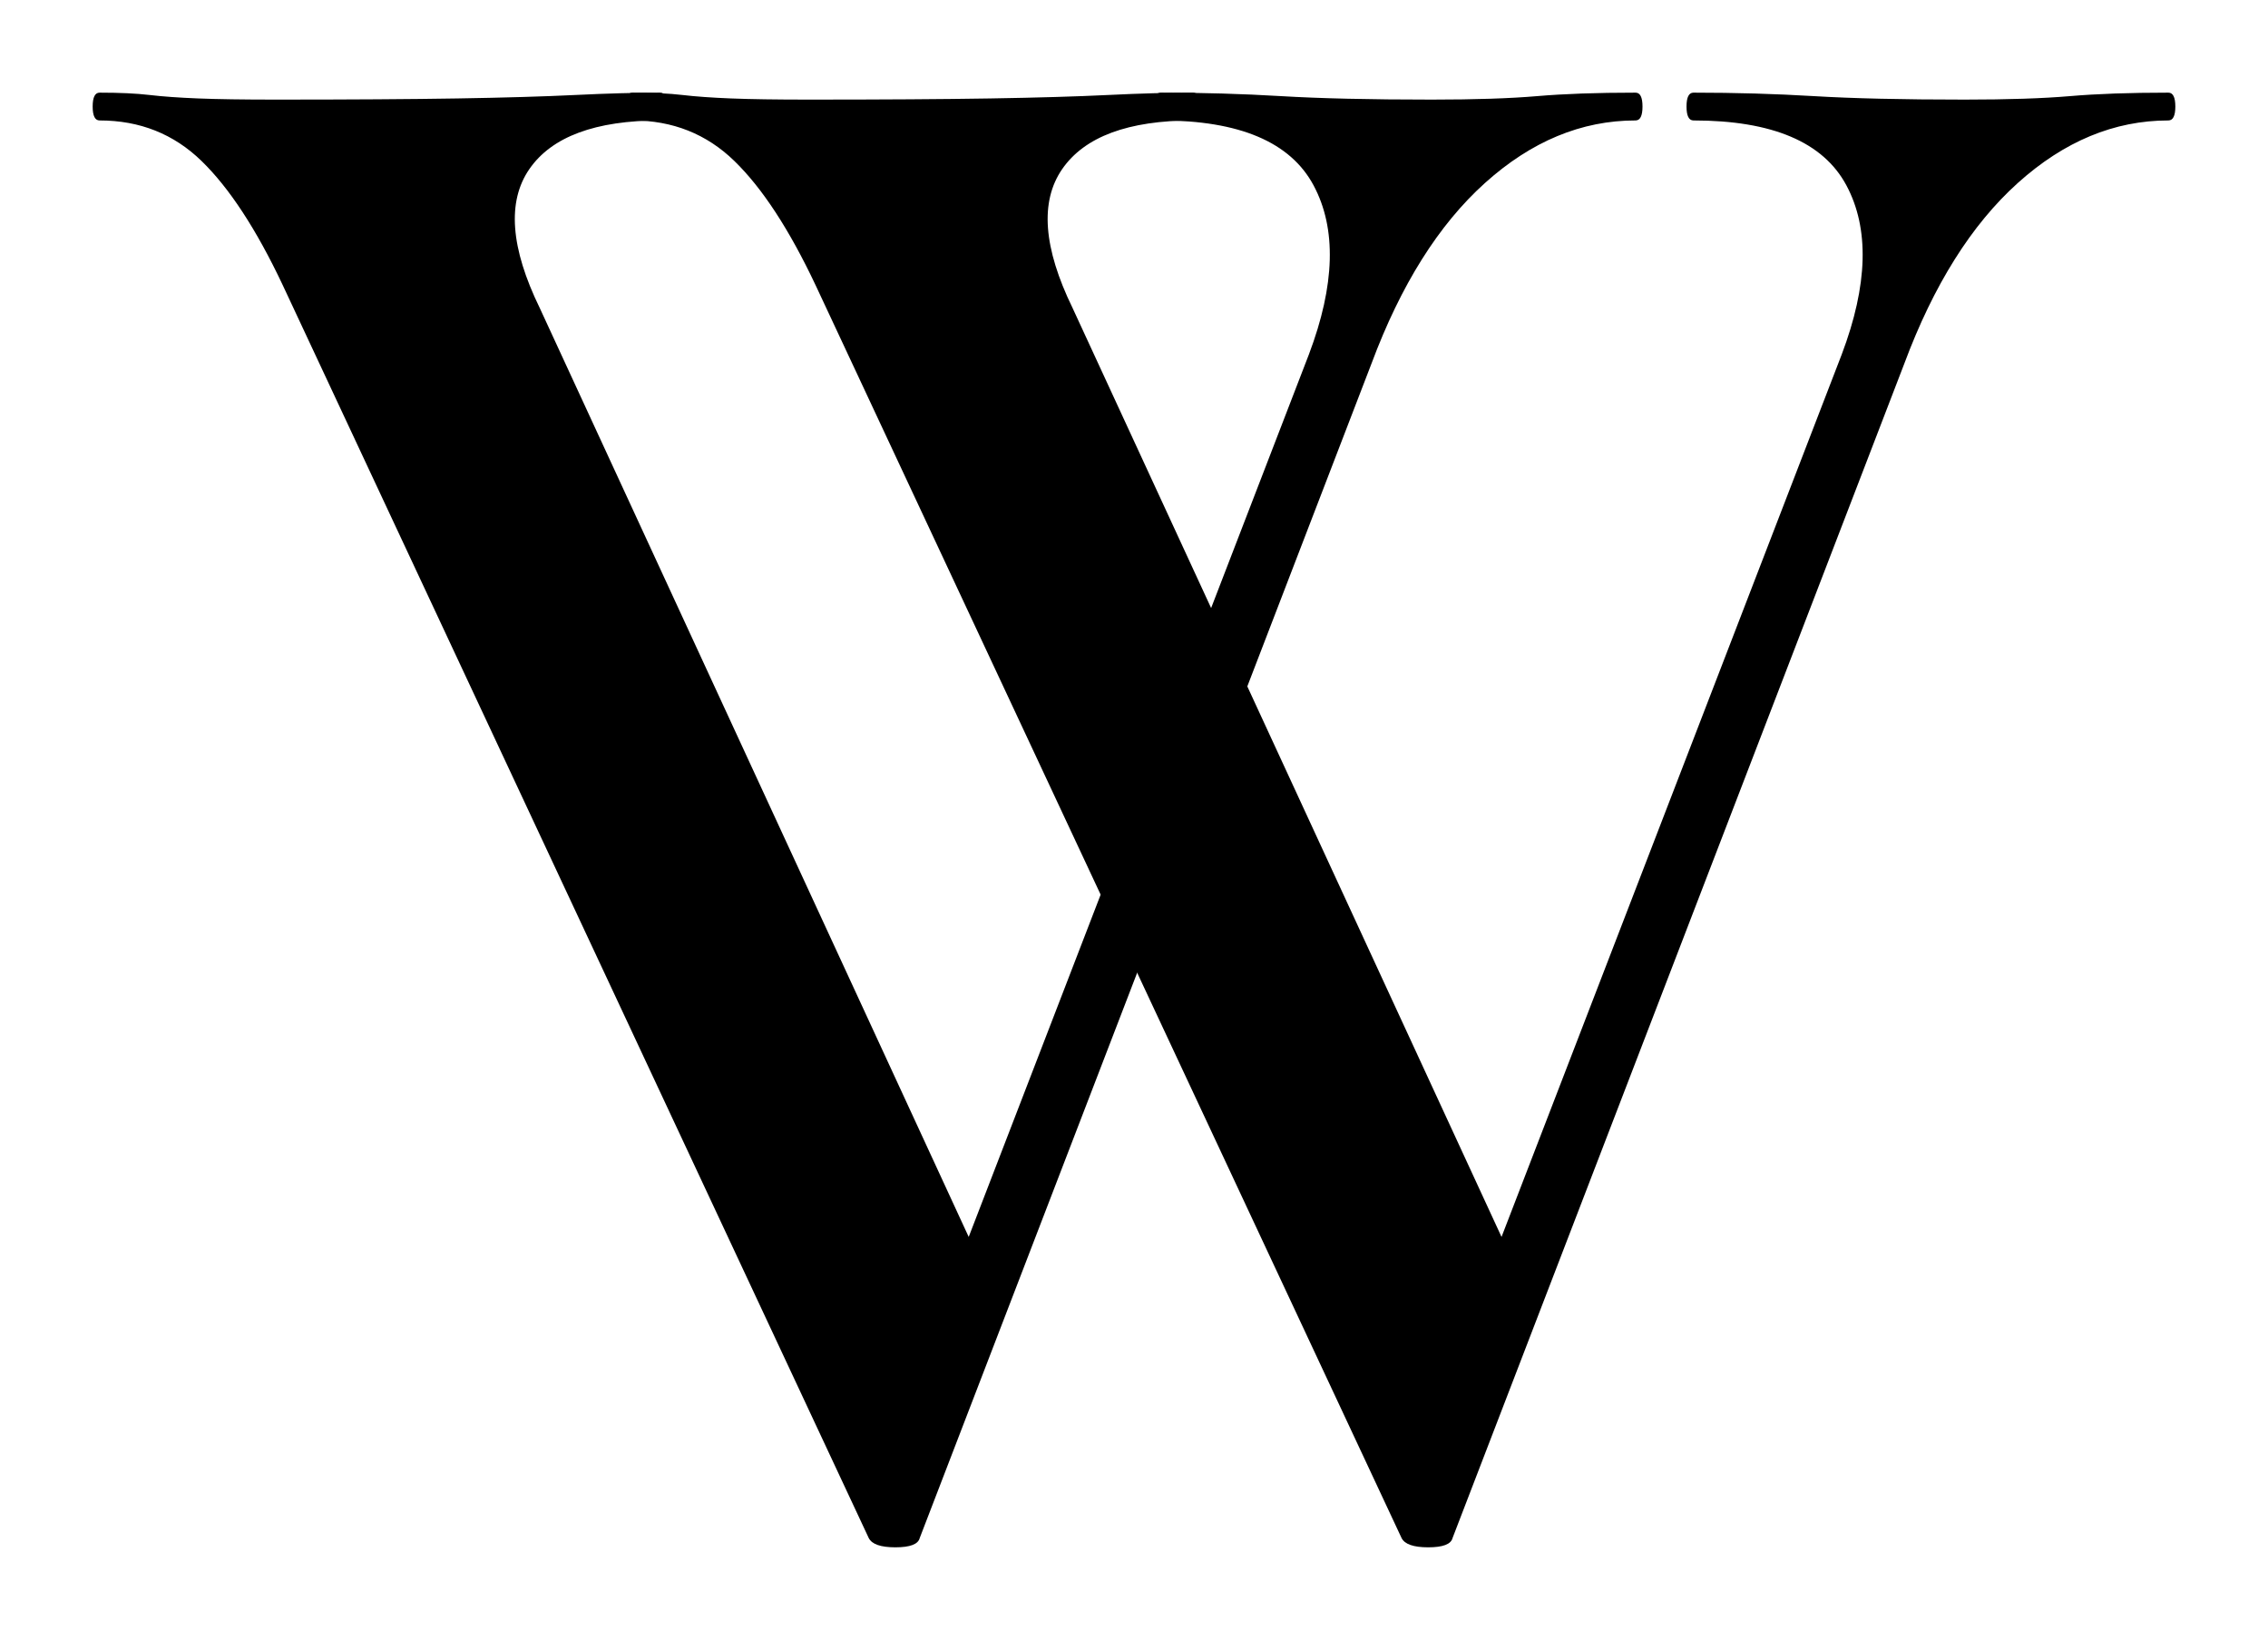
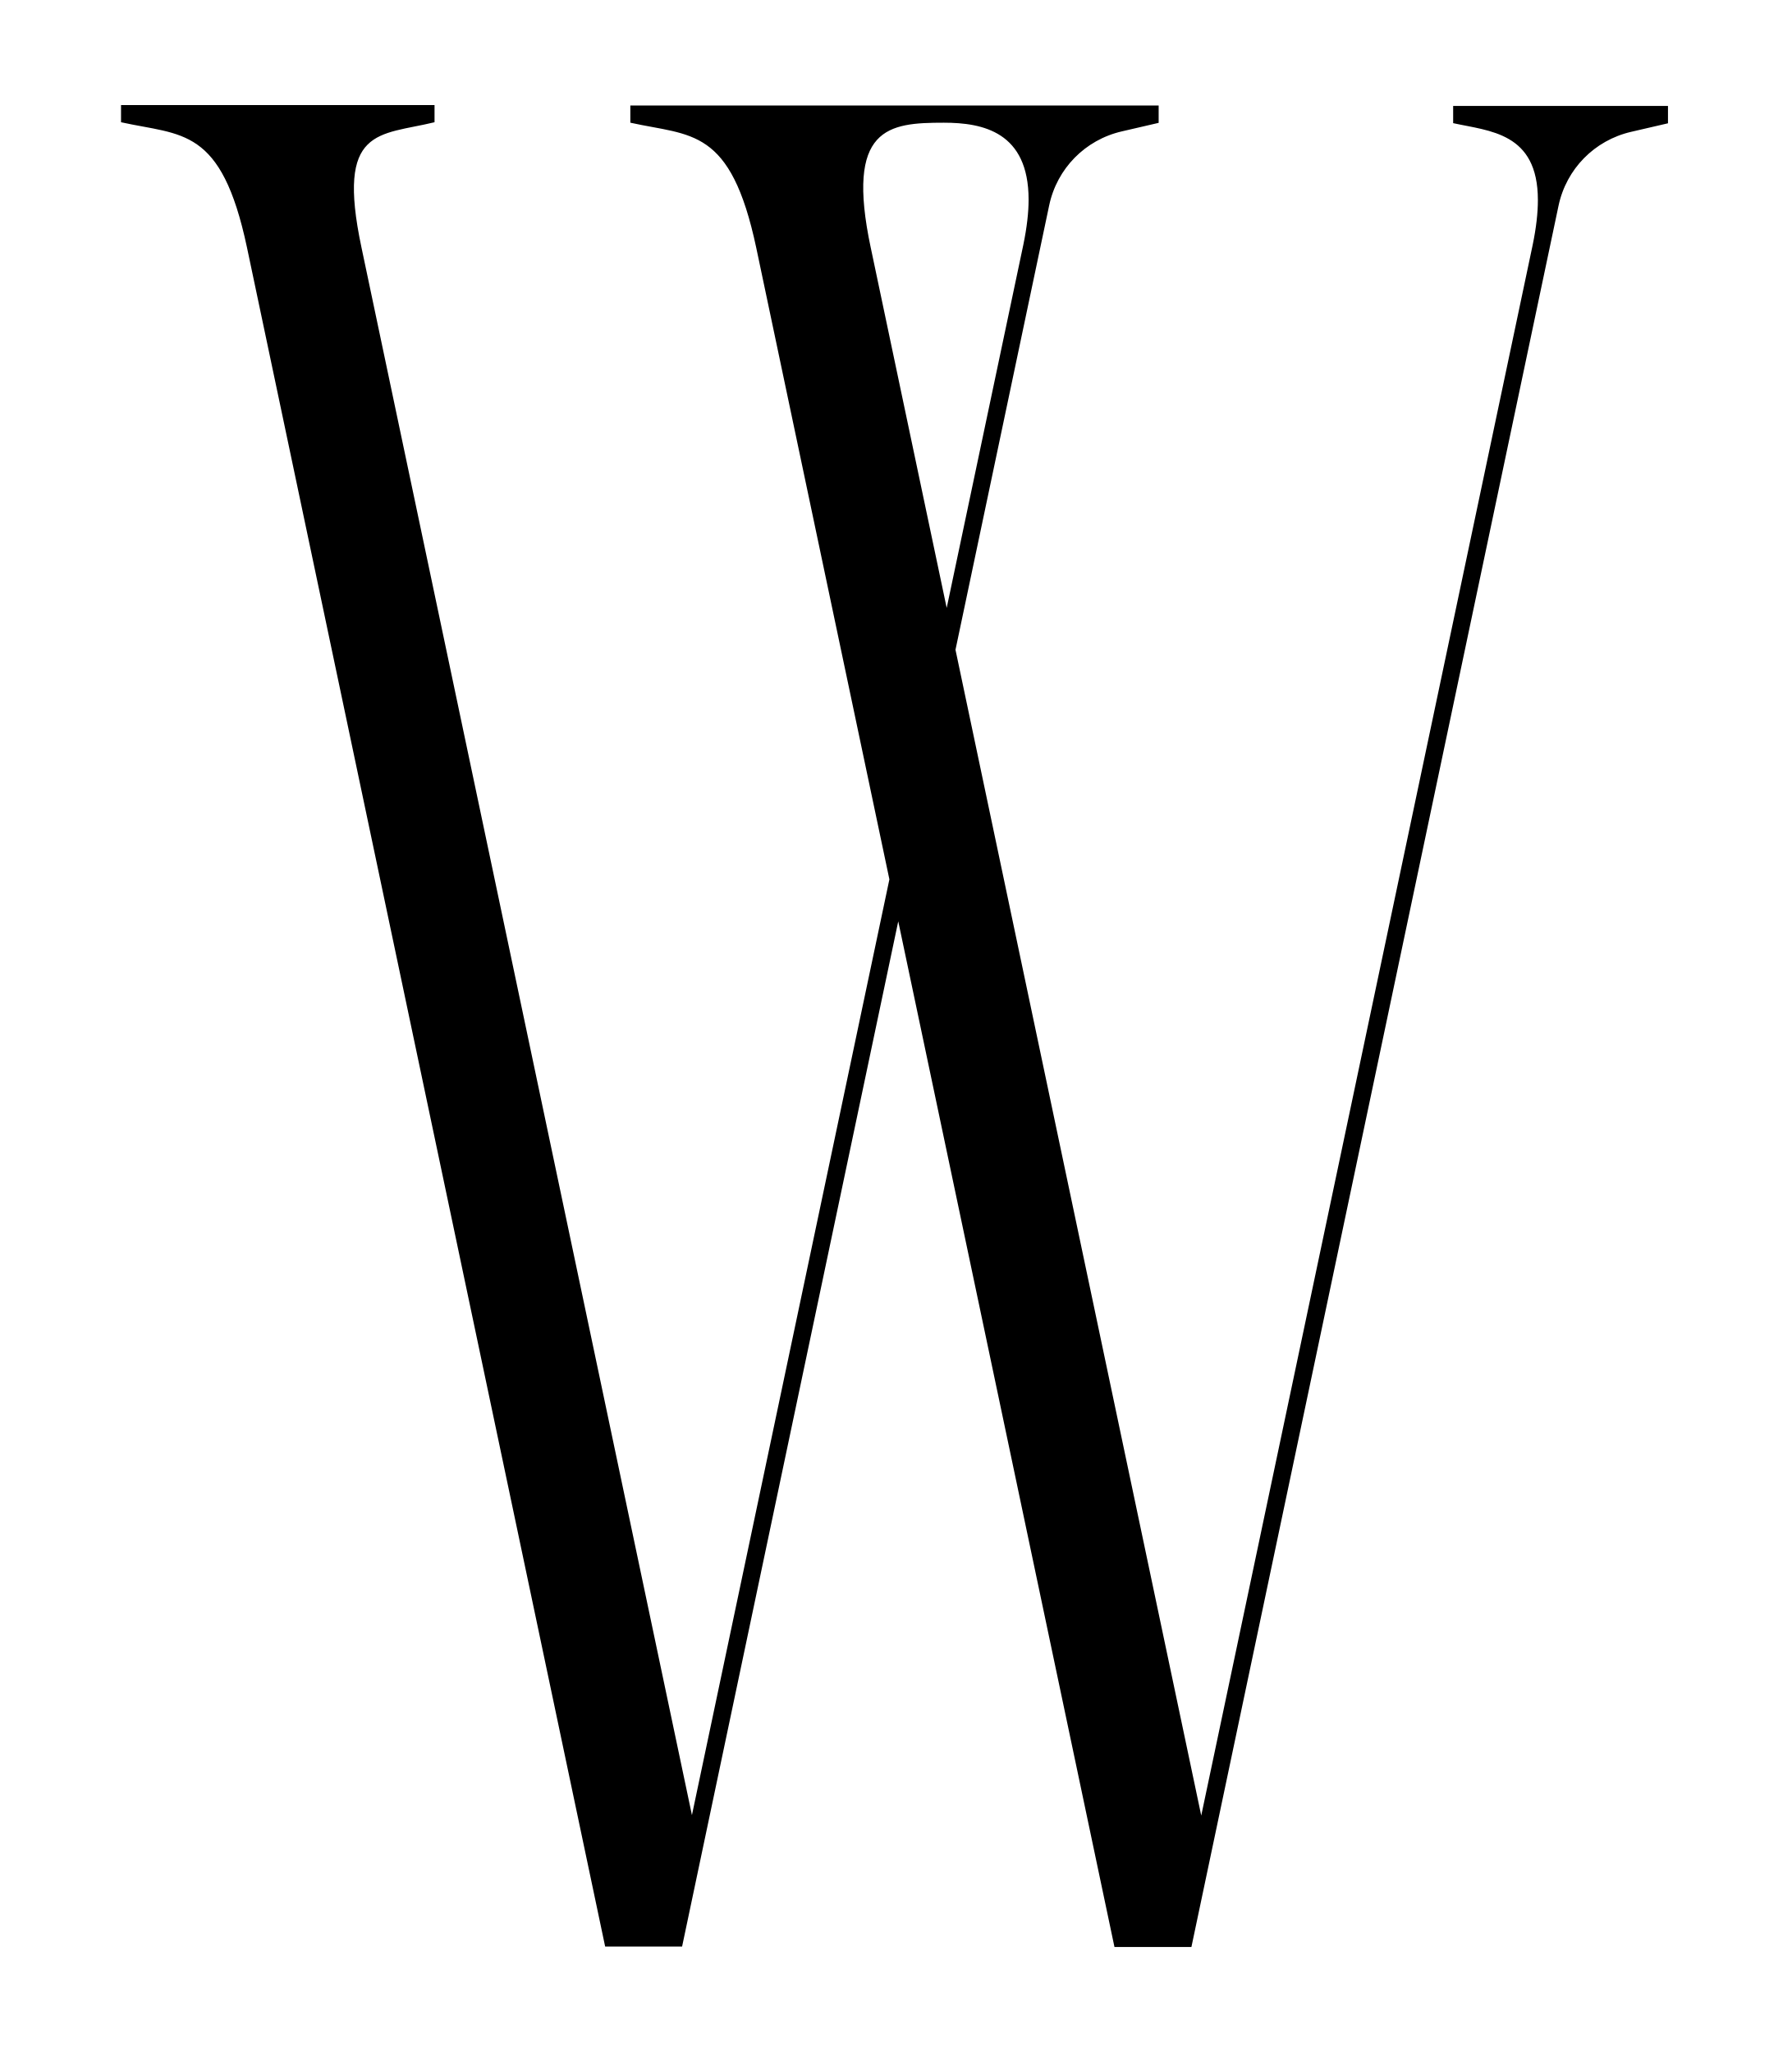
- <svg xmlns="http://www.w3.org/2000/svg" viewBox="-40 -665 979 708" fill="#000000">
+ <svg xmlns="http://www.w3.org/2000/svg" viewBox="-40 -740 681 780" fill="#000000">
  <style>.accent{fill:#000000}</style>
-   <path d="M666 -625Q669 -625 669.0 -619.0Q669 -613 666 -613Q631 -613 601.0 -586.0Q571 -559 552 -508L357 -1Q356 3 346.5 3.0Q337 3 335 -1L82 -542Q65 -578 47.0 -595.5Q29 -613 3 -613Q0 -613 0.0 -619.0Q0 -625 3 -625Q16 -625 24.5 -624.0Q33 -623 45.5 -622.5Q58 -622 79 -622Q127 -622 157.5 -622.5Q188 -623 208.5 -624.0Q229 -625 245 -625Q248 -625 248.0 -619.0Q248 -613 245 -613Q203 -613 188.5 -592.0Q174 -571 193 -532L386 -114L345 -45L525 -512Q542 -557 527.0 -585.0Q512 -613 461 -613Q458 -613 458.0 -619.0Q458 -625 461 -625Q488 -625 513.0 -623.5Q538 -622 578 -622Q606 -622 623.5 -623.5Q641 -625 666 -625Z" />
-   <path transform="translate(230,0)" d="M666 -625Q669 -625 669.0 -619.0Q669 -613 666 -613Q631 -613 601.0 -586.0Q571 -559 552 -508L357 -1Q356 3 346.5 3.0Q337 3 335 -1L82 -542Q65 -578 47.0 -595.5Q29 -613 3 -613Q0 -613 0.0 -619.0Q0 -625 3 -625Q16 -625 24.5 -624.0Q33 -623 45.5 -622.5Q58 -622 79 -622Q127 -622 157.5 -622.5Q188 -623 208.5 -624.0Q229 -625 245 -625Q248 -625 248.0 -619.0Q248 -613 245 -613Q203 -613 188.5 -592.0Q174 -571 193 -532L386 -114L345 -45L525 -512Q542 -557 527.0 -585.0Q512 -613 461 -613Q458 -613 458.0 -619.0Q458 -625 461 -625Q488 -625 513.0 -623.5Q538 -622 578 -622Q606 -622 623.5 -623.5Q641 -625 666 -625Z" />
+   <path d="M512.309 -699.717V-693.19C526.064 -690.142 544.513 -689.707 544.513 -663.946C544.513 -659.158 543.906 -653.501 542.512 -646.796L416.563 -49.869L323.158 -493.014L358.77 -661.94C361.73 -675.952 372.436 -686.832 386.36 -690.053L400.376 -693.302V-699.89H199.574V-693.363C222.727 -688.229 237.697 -691.708 247.445 -645.754L298.037 -405.739L222.988 -50.047L97.389 -645.927C87.641 -691.886 104.094 -688.402 125.156 -693.536V-700.063H6V-693.536C29.152 -688.402 44.123 -691.881 53.871 -645.927L190.004 -0.086H219.248L301.404 -389.791L383.583 0.087H412.827L552.354 -661.772C555.313 -675.784 566.02 -686.663 579.943 -689.885L593.96 -693.134V-699.721H512.314ZM290.968 -645.749C281.22 -691.708 297.659 -693.358 318.735 -693.358C333.528 -693.358 350.944 -689.875 350.944 -664.114C350.944 -659.326 350.331 -653.669 348.943 -646.965L319.815 -508.915L290.973 -645.749Z" />
</svg>
